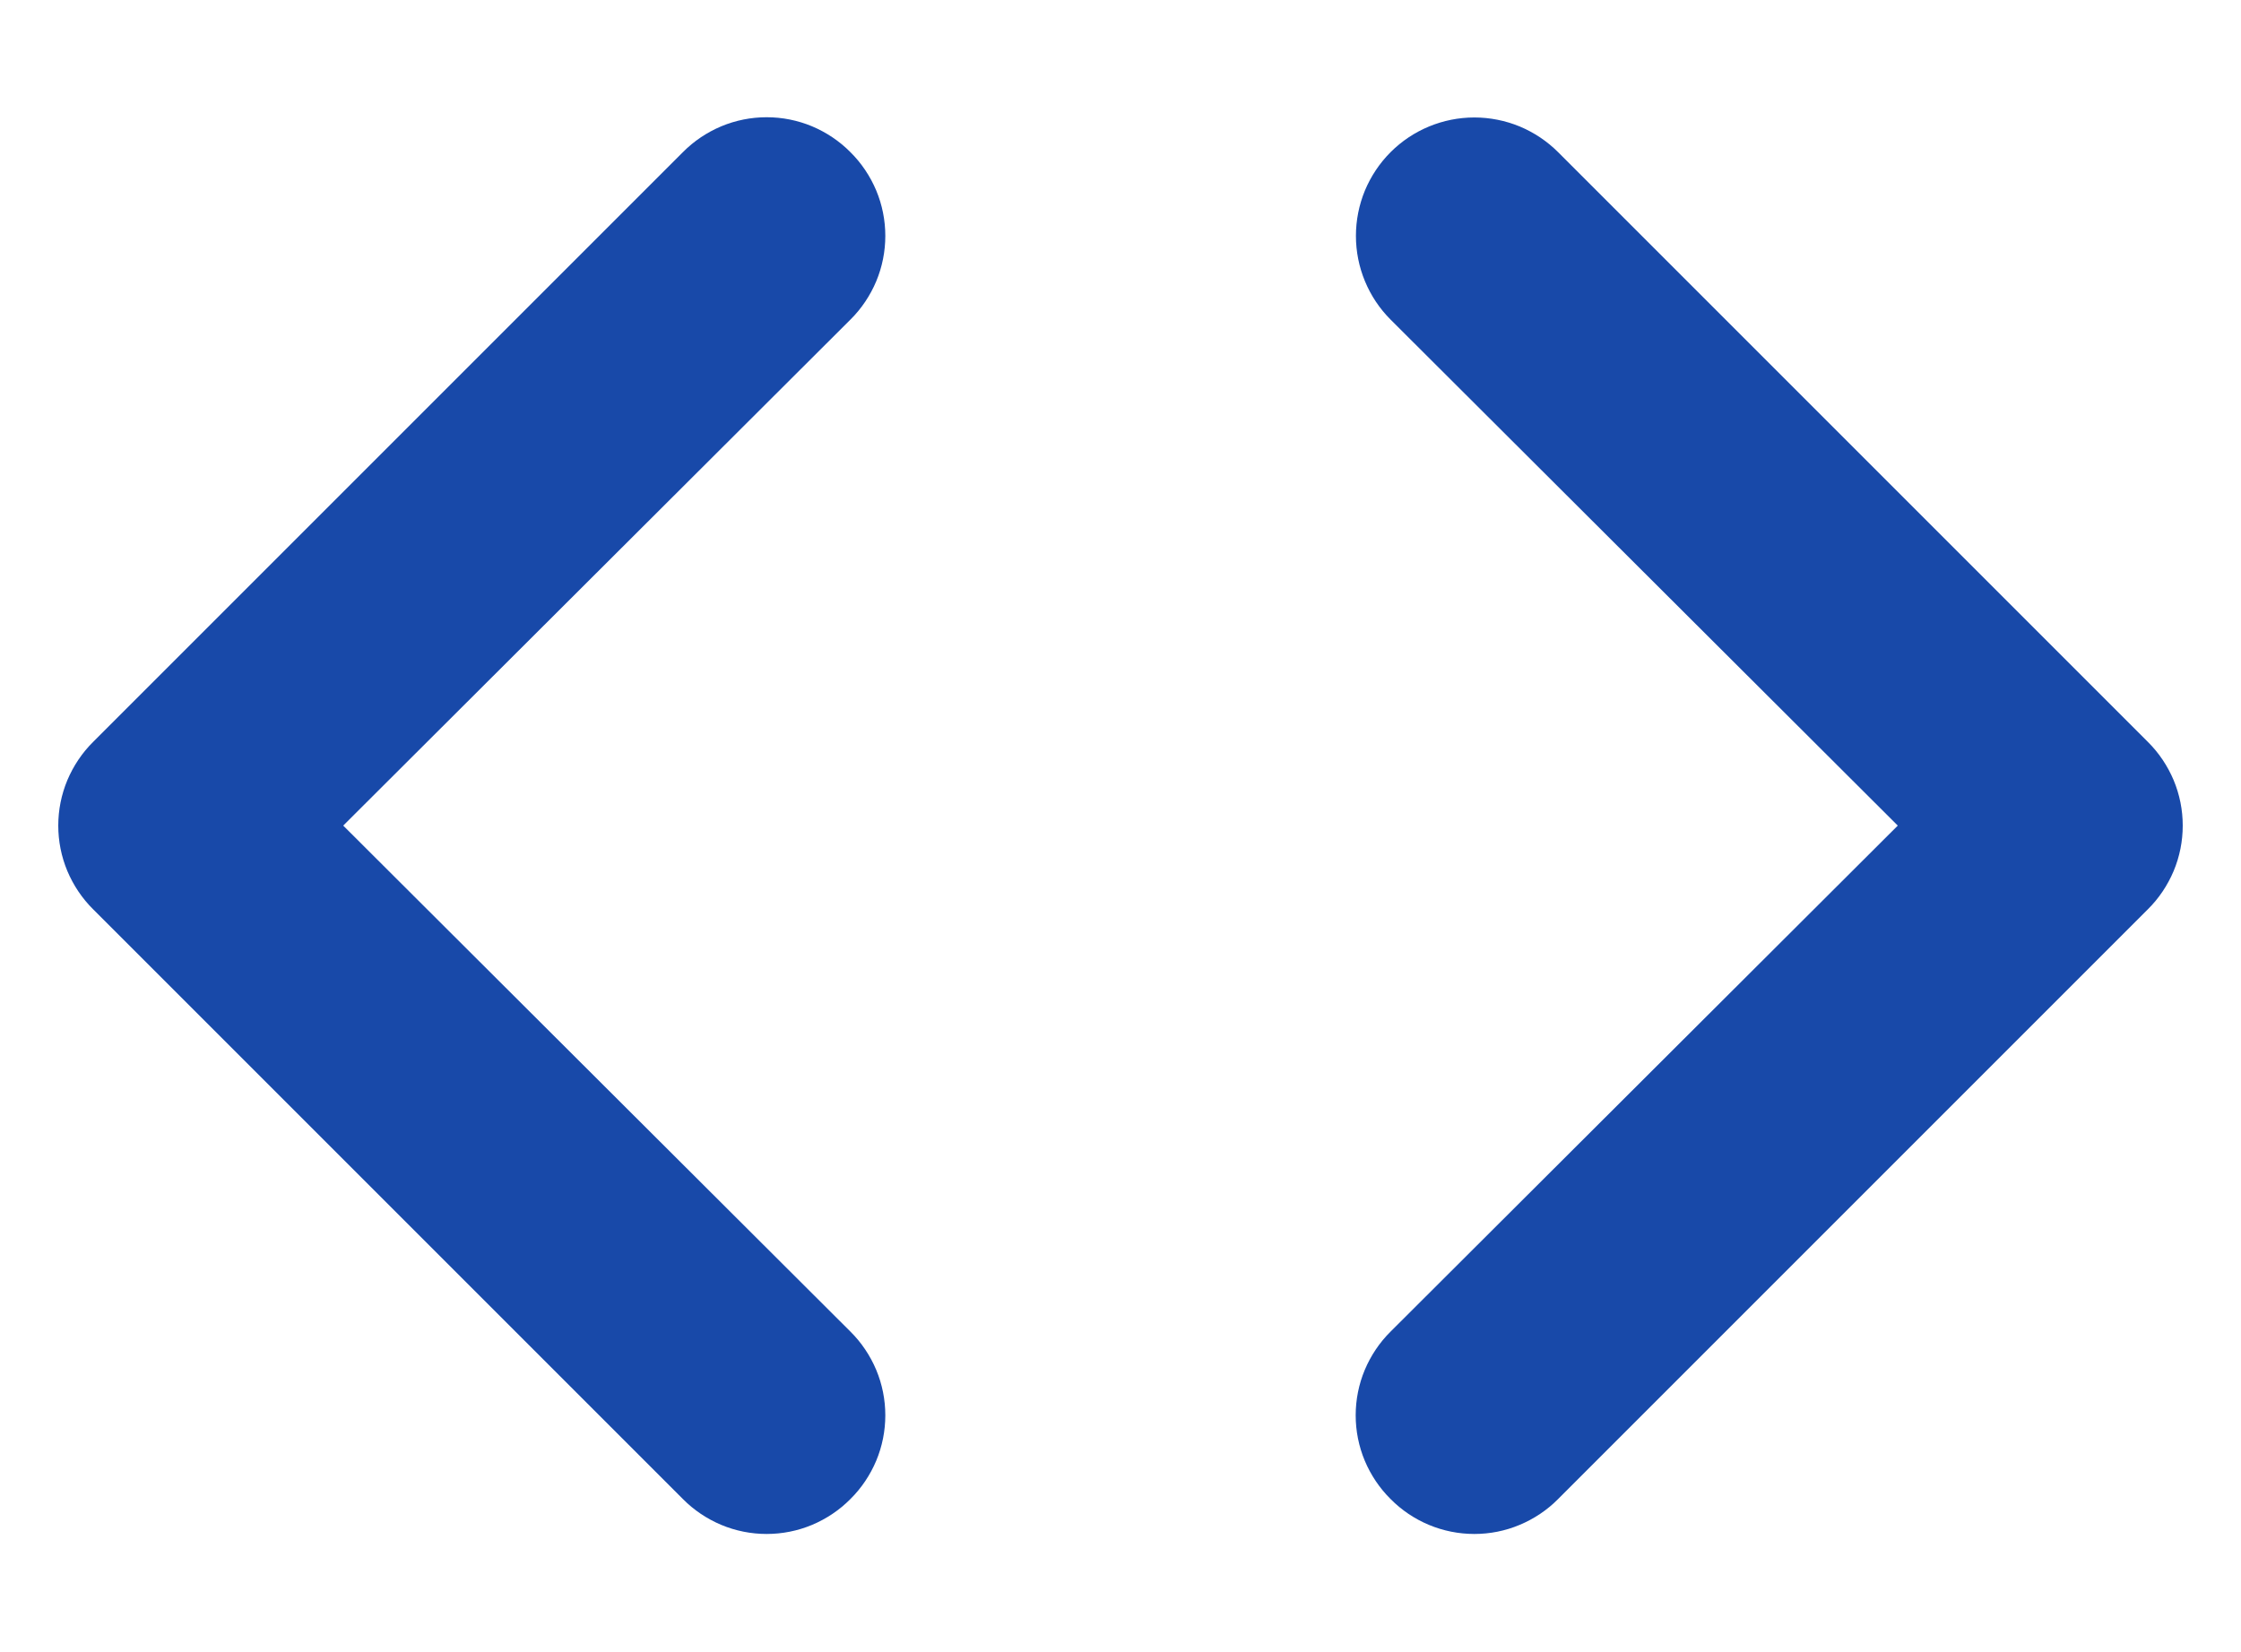
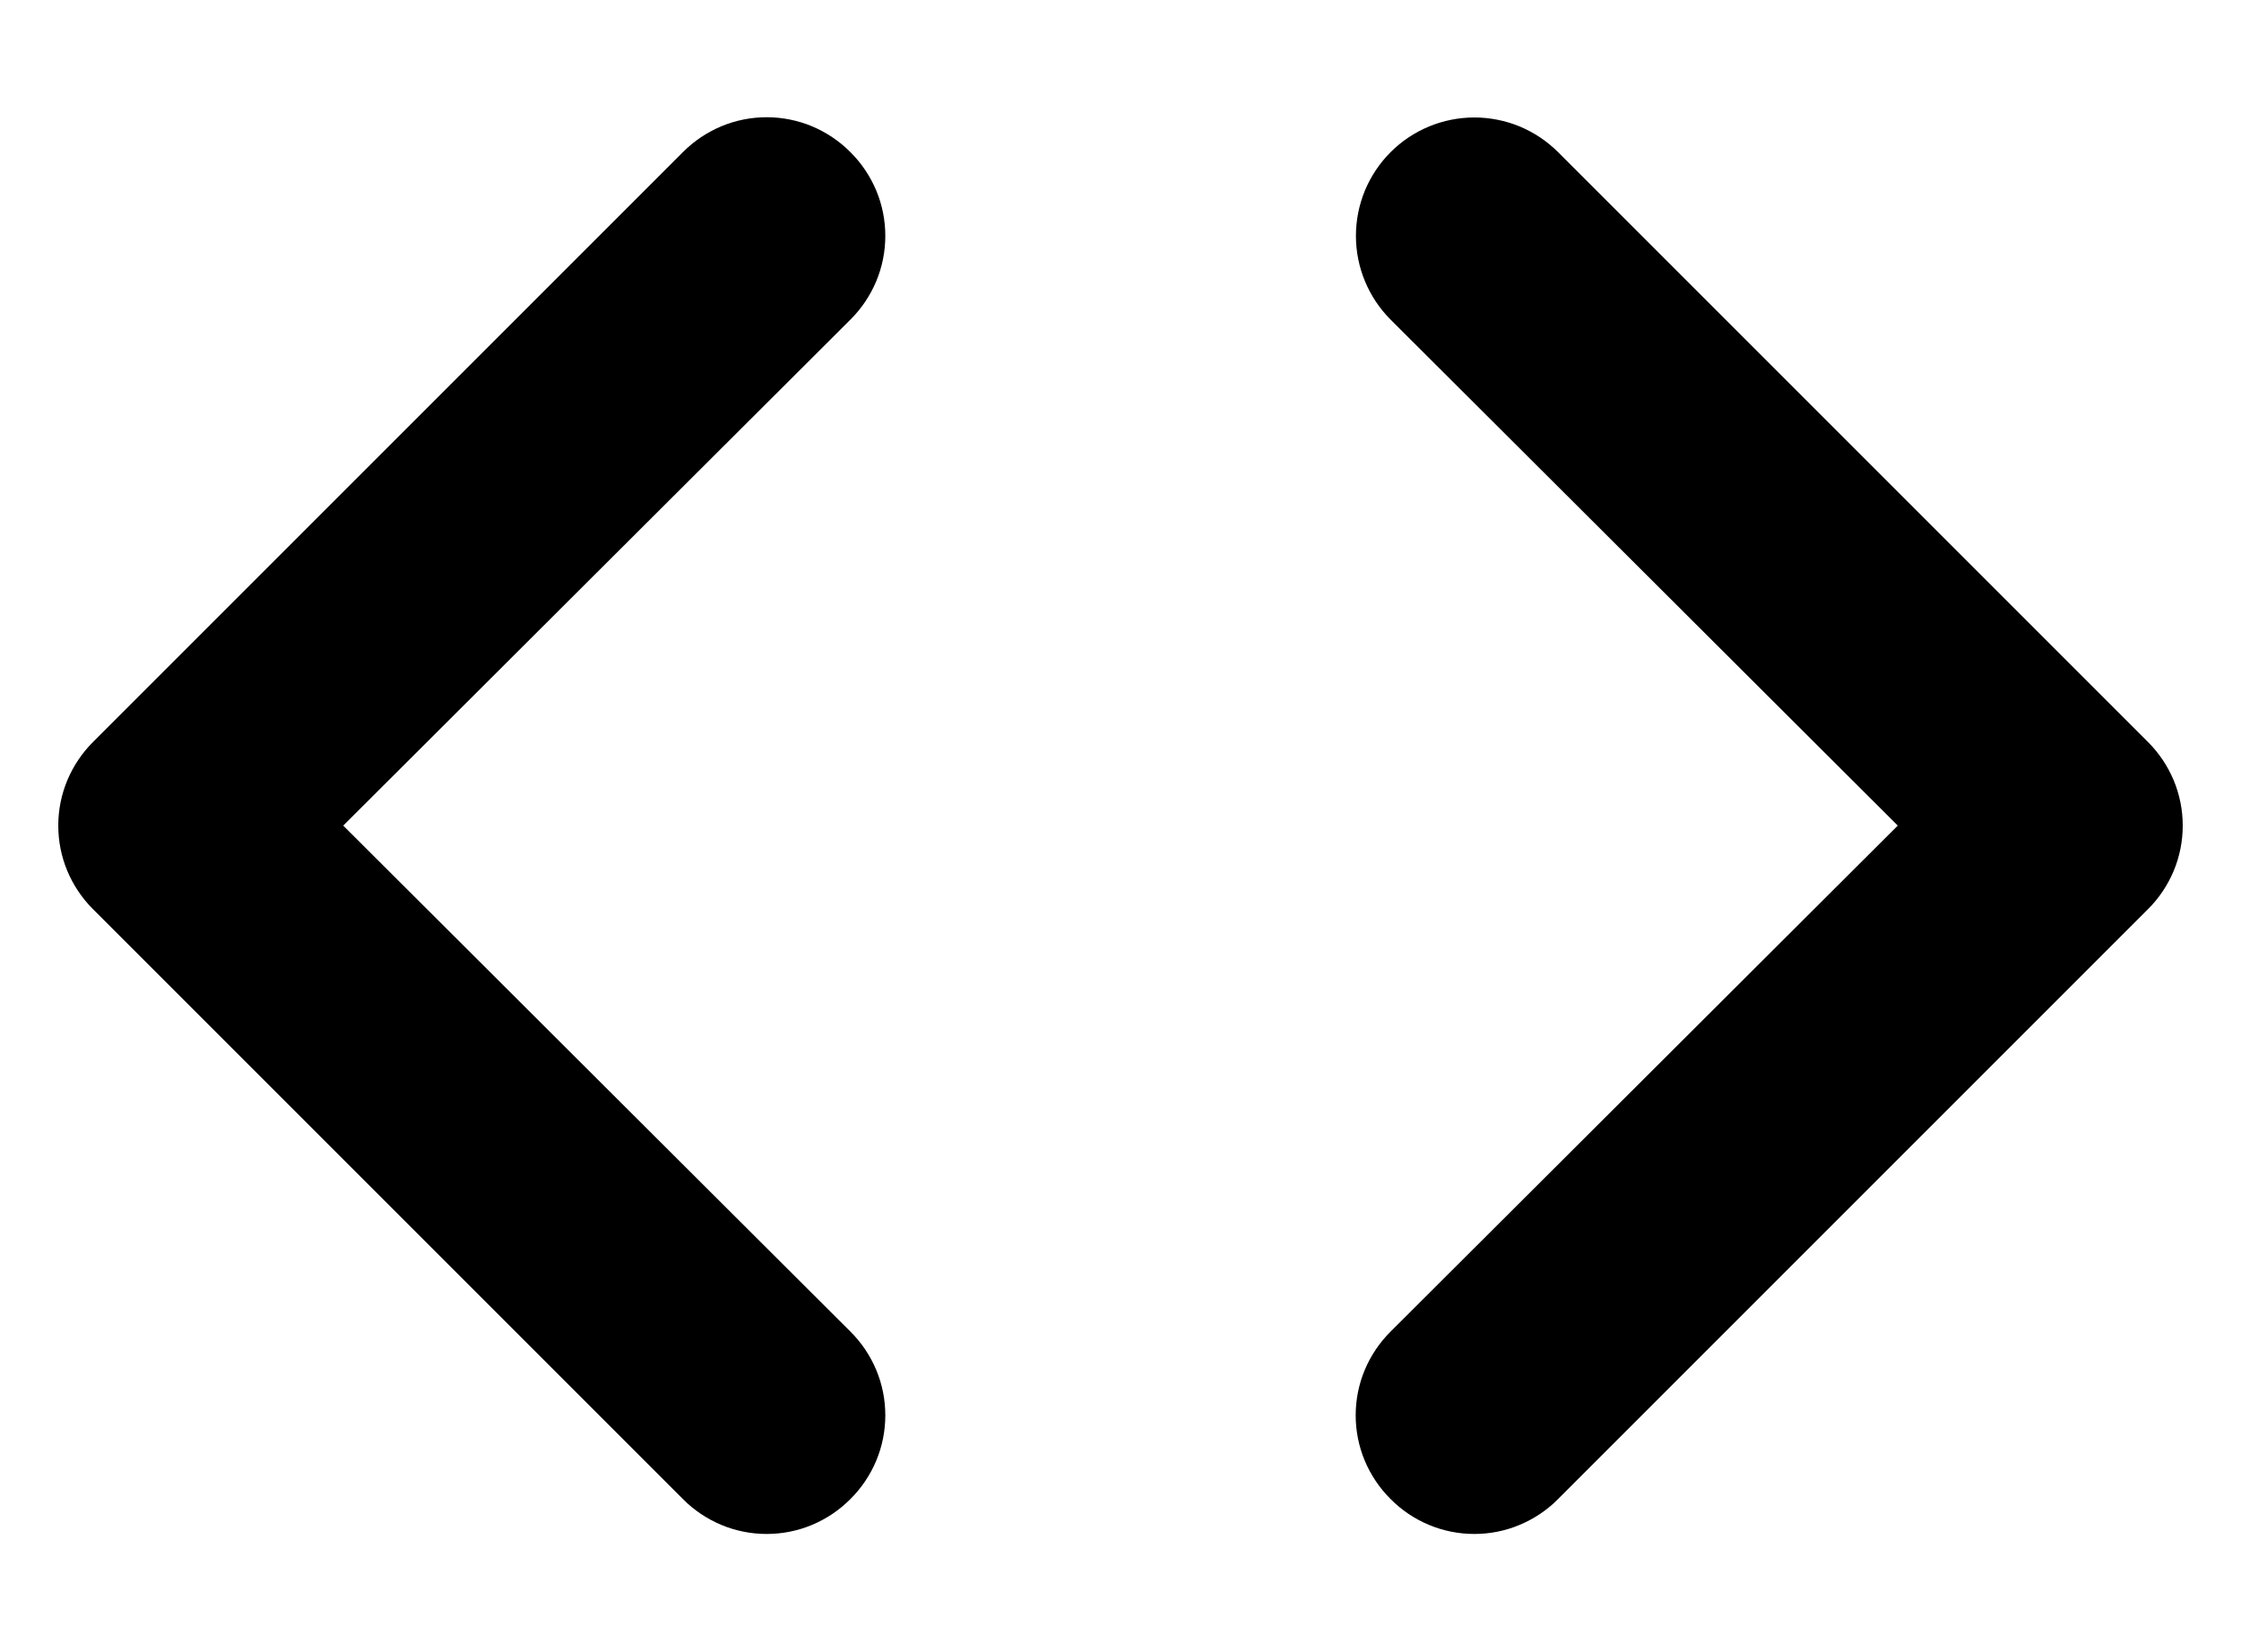
<svg xmlns="http://www.w3.org/2000/svg" width="19" height="14" viewBox="0 0 19 14" fill="none">
-   <path d="M7.21 1.29C7.117 1.196 7.006 1.122 6.885 1.071C6.763 1.02 6.632 0.994 6.5 0.994C6.368 0.994 6.237 1.02 6.115 1.071C5.994 1.122 5.883 1.196 5.79 1.29L0.79 6.29C0.696 6.383 0.622 6.494 0.571 6.615C0.52 6.737 0.494 6.868 0.494 7C0.494 7.132 0.52 7.263 0.571 7.385C0.622 7.506 0.696 7.617 0.79 7.71L5.79 12.71C5.883 12.804 5.994 12.878 6.115 12.929C6.237 12.98 6.368 13.006 6.5 13.006C6.632 13.006 6.763 12.98 6.885 12.929C7.006 12.878 7.117 12.804 7.21 12.71C7.304 12.617 7.378 12.506 7.429 12.385C7.48 12.263 7.506 12.132 7.506 12C7.506 11.868 7.48 11.737 7.429 11.615C7.378 11.494 7.304 11.383 7.21 11.29L2.91 7L7.21 2.71C7.304 2.617 7.378 2.506 7.429 2.385C7.48 2.263 7.506 2.132 7.506 2C7.506 1.868 7.48 1.737 7.429 1.615C7.378 1.494 7.304 1.383 7.21 1.29ZM18.21 6.29L13.21 1.29C13.117 1.197 13.006 1.123 12.884 1.072C12.762 1.022 12.632 0.996 12.5 0.996C12.234 0.996 11.978 1.102 11.79 1.29C11.697 1.383 11.623 1.494 11.572 1.616C11.522 1.738 11.496 1.868 11.496 2C11.496 2.266 11.602 2.522 11.79 2.71L16.09 7L11.79 11.29C11.696 11.383 11.622 11.494 11.571 11.615C11.52 11.737 11.494 11.868 11.494 12C11.494 12.132 11.52 12.263 11.571 12.385C11.622 12.506 11.696 12.617 11.79 12.71C11.883 12.804 11.993 12.878 12.115 12.929C12.237 12.98 12.368 13.006 12.5 13.006C12.632 13.006 12.763 12.98 12.884 12.929C13.006 12.878 13.117 12.804 13.21 12.71L18.21 7.71C18.304 7.617 18.378 7.506 18.429 7.385C18.48 7.263 18.506 7.132 18.506 7C18.506 6.868 18.48 6.737 18.429 6.615C18.378 6.494 18.304 6.383 18.21 6.29Z" fill="#1849A9" />
+   <path d="M7.21 1.29C7.117 1.196 7.006 1.122 6.885 1.071C6.763 1.02 6.632 0.994 6.5 0.994C6.368 0.994 6.237 1.02 6.115 1.071C5.994 1.122 5.883 1.196 5.79 1.29L0.79 6.29C0.696 6.383 0.622 6.494 0.571 6.615C0.52 6.737 0.494 6.868 0.494 7C0.494 7.132 0.52 7.263 0.571 7.385C0.622 7.506 0.696 7.617 0.79 7.71L5.79 12.71C5.883 12.804 5.994 12.878 6.115 12.929C6.237 12.98 6.368 13.006 6.5 13.006C6.632 13.006 6.763 12.98 6.885 12.929C7.006 12.878 7.117 12.804 7.21 12.71C7.304 12.617 7.378 12.506 7.429 12.385C7.48 12.263 7.506 12.132 7.506 12C7.506 11.868 7.48 11.737 7.429 11.615C7.378 11.494 7.304 11.383 7.21 11.29L2.91 7L7.21 2.71C7.304 2.617 7.378 2.506 7.429 2.385C7.48 2.263 7.506 2.132 7.506 2C7.506 1.868 7.48 1.737 7.429 1.615C7.378 1.494 7.304 1.383 7.21 1.29ZM18.21 6.29L13.21 1.29C13.117 1.197 13.006 1.123 12.884 1.072C12.762 1.022 12.632 0.996 12.5 0.996C12.234 0.996 11.978 1.102 11.79 1.29C11.697 1.383 11.623 1.494 11.572 1.616C11.522 1.738 11.496 1.868 11.496 2C11.496 2.266 11.602 2.522 11.79 2.71L16.09 7L11.79 11.29C11.696 11.383 11.622 11.494 11.571 11.615C11.52 11.737 11.494 11.868 11.494 12C11.494 12.132 11.52 12.263 11.571 12.385C11.622 12.506 11.696 12.617 11.79 12.71C11.883 12.804 11.993 12.878 12.115 12.929C12.237 12.98 12.368 13.006 12.5 13.006C12.632 13.006 12.763 12.98 12.884 12.929C13.006 12.878 13.117 12.804 13.21 12.71L18.21 7.71C18.304 7.617 18.378 7.506 18.429 7.385C18.48 7.263 18.506 7.132 18.506 7C18.506 6.868 18.48 6.737 18.429 6.615C18.378 6.494 18.304 6.383 18.21 6.29Z" fill="currentColor" />
</svg>
